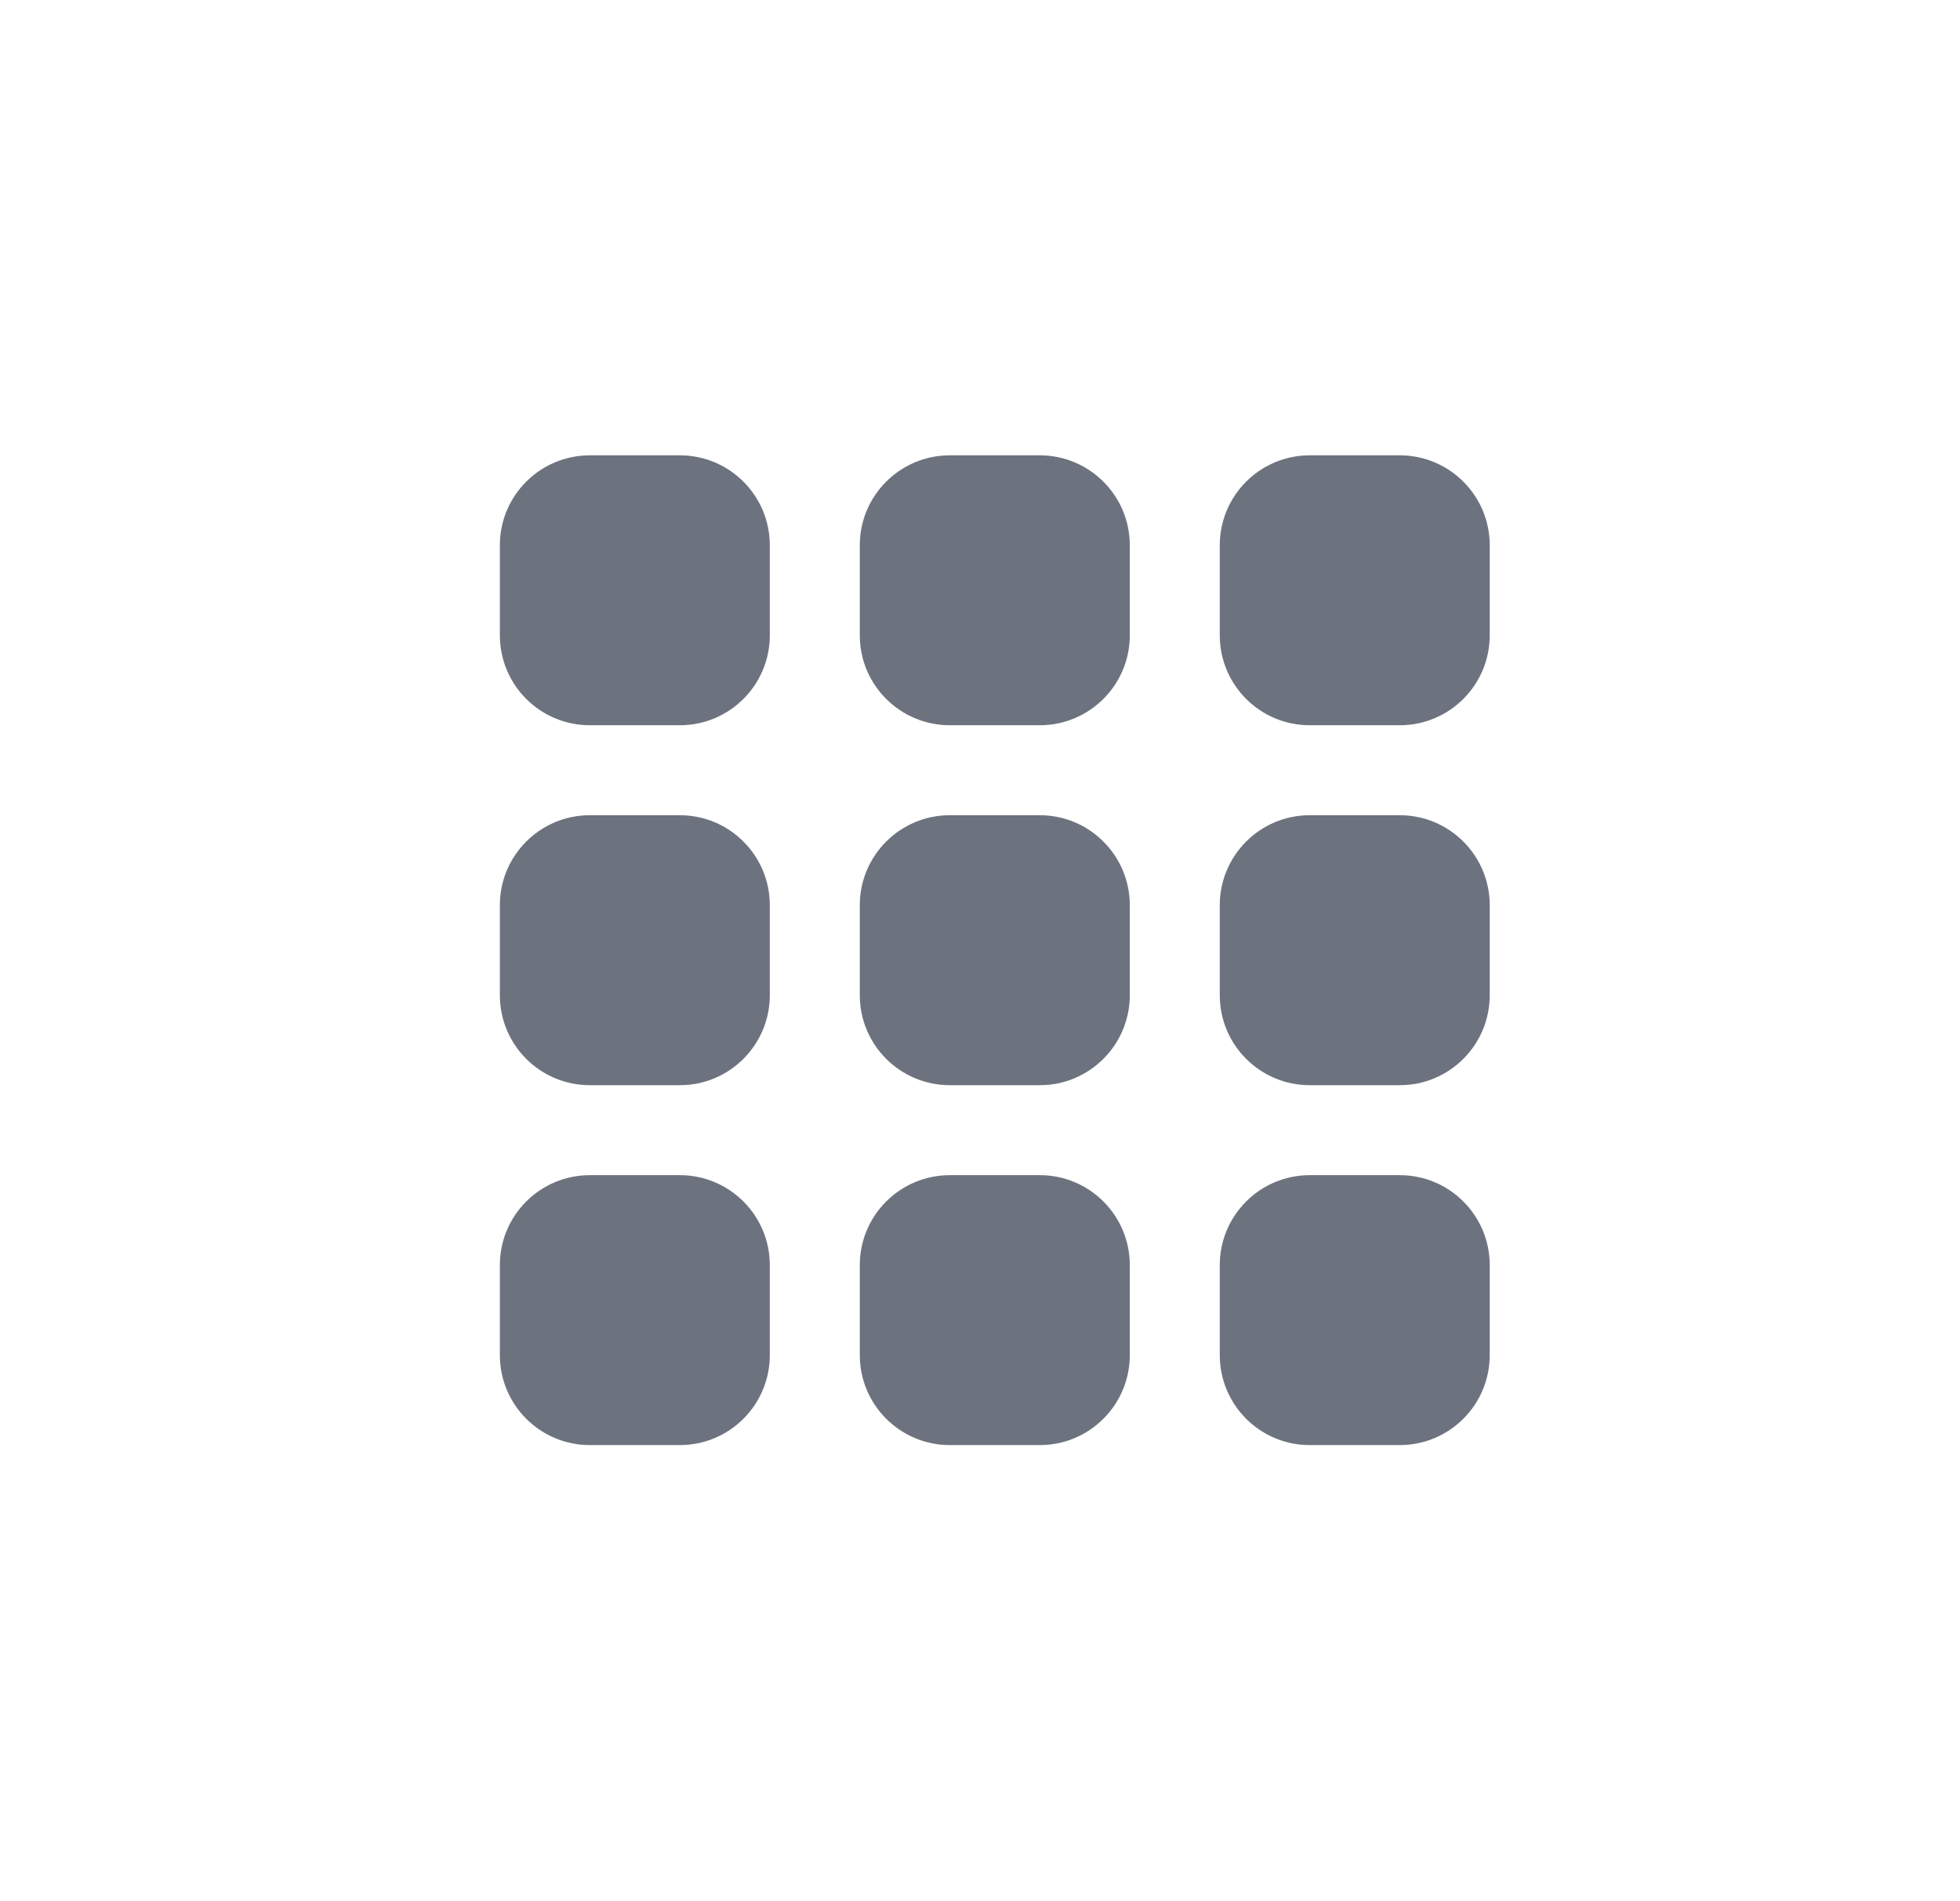
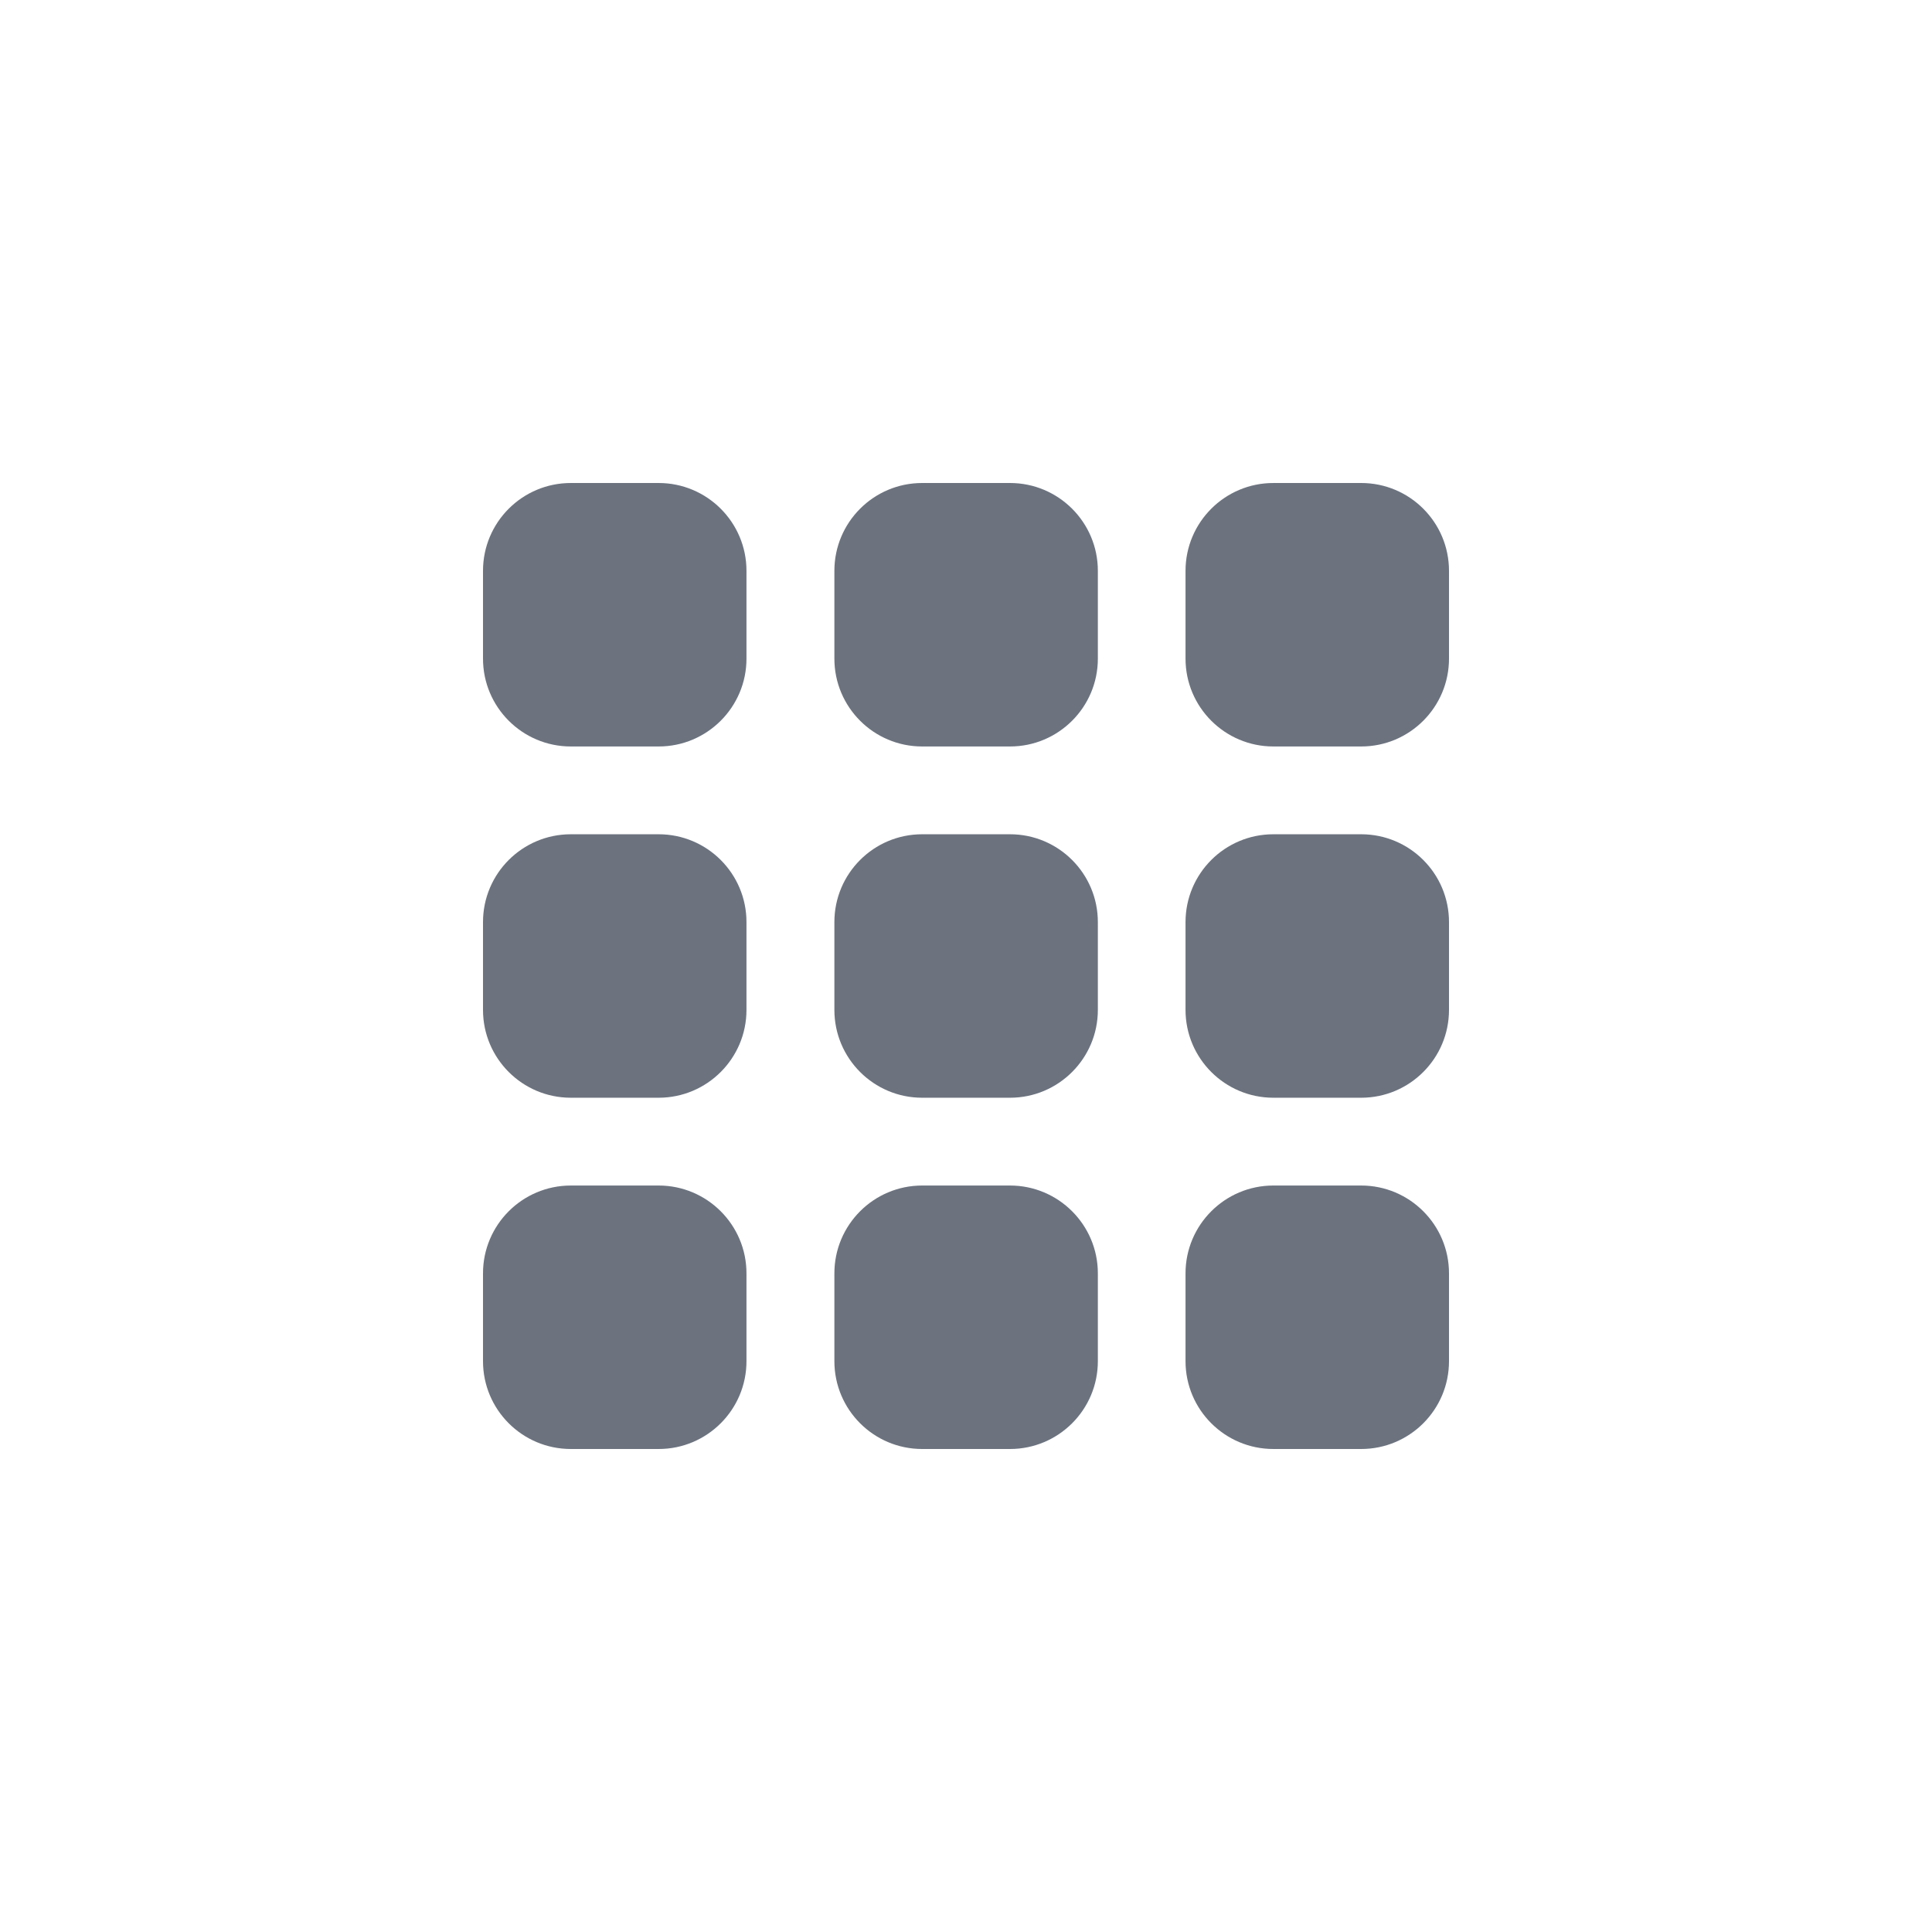
- <svg xmlns="http://www.w3.org/2000/svg" width="33" height="32" viewBox="0 0 33 32" fill="none">
-   <path fill-rule="evenodd" clip-rule="evenodd" d="M8.416 9.182C8.416 8.345 9.094 7.667 9.931 7.667H11.446C12.283 7.667 12.961 8.345 12.961 9.182V10.697C12.961 11.534 12.283 12.212 11.446 12.212H9.931C9.094 12.212 8.416 11.534 8.416 10.697V9.182ZM8.416 15.242C8.416 14.406 9.094 13.727 9.931 13.727H11.446C12.283 13.727 12.961 14.406 12.961 15.242V16.758C12.961 17.594 12.283 18.273 11.446 18.273H9.931C9.094 18.273 8.416 17.594 8.416 16.758V15.242ZM9.931 19.788C9.094 19.788 8.416 20.466 8.416 21.303V22.818C8.416 23.655 9.094 24.333 9.931 24.333H11.446C12.283 24.333 12.961 23.655 12.961 22.818V21.303C12.961 20.466 12.283 19.788 11.446 19.788H9.931ZM14.476 9.182C14.476 8.345 15.155 7.667 15.991 7.667H17.506C18.343 7.667 19.022 8.345 19.022 9.182V10.697C19.022 11.534 18.343 12.212 17.506 12.212H15.991C15.155 12.212 14.476 11.534 14.476 10.697V9.182ZM15.992 13.727C15.155 13.727 14.476 14.406 14.476 15.242V16.758C14.476 17.594 15.155 18.273 15.992 18.273H17.507C18.343 18.273 19.022 17.594 19.022 16.758V15.242C19.022 14.406 18.343 13.727 17.507 13.727H15.992ZM14.476 21.303C14.476 20.466 15.155 19.788 15.992 19.788H17.507C18.343 19.788 19.022 20.466 19.022 21.303V22.818C19.022 23.655 18.343 24.333 17.507 24.333H15.992C15.155 24.333 14.476 23.655 14.476 22.818V21.303ZM22.052 7.667C21.215 7.667 20.537 8.345 20.537 9.182V10.697C20.537 11.534 21.215 12.212 22.052 12.212H23.567C24.404 12.212 25.082 11.534 25.082 10.697V9.182C25.082 8.345 24.404 7.667 23.567 7.667H22.052ZM20.537 15.242C20.537 14.406 21.215 13.727 22.052 13.727H23.567C24.404 13.727 25.082 14.406 25.082 15.242V16.758C25.082 17.594 24.404 18.273 23.567 18.273H22.052C21.215 18.273 20.537 17.594 20.537 16.758V15.242ZM22.052 19.788C21.215 19.788 20.537 20.466 20.537 21.303V22.818C20.537 23.655 21.215 24.333 22.052 24.333H23.567C24.404 24.333 25.082 23.655 25.082 22.818V21.303C25.082 20.466 24.404 19.788 23.567 19.788H22.052Z" fill="#6C737F" />
+ <svg xmlns="http://www.w3.org/2000/svg" width="32" height="32" viewBox="0 0 32 32" fill="none">
+   <path fill-rule="evenodd" clip-rule="evenodd" d="M8 9.455C8 8.651 8.651 8 9.455 8H10.909C11.712 8 12.364 8.651 12.364 9.455V10.909C12.364 11.712 11.712 12.364 10.909 12.364H9.455C8.651 12.364 8 11.712 8 10.909V9.455ZM8 15.273C8 14.469 8.651 13.818 9.455 13.818H10.909C11.712 13.818 12.364 14.469 12.364 15.273V16.727C12.364 17.53 11.712 18.182 10.909 18.182H9.455C8.651 18.182 8 17.53 8 16.727V15.273ZM9.455 19.636C8.651 19.636 8 20.288 8 21.091V22.545C8 23.349 8.651 24 9.455 24H10.909C11.712 24 12.364 23.349 12.364 22.545V21.091C12.364 20.288 11.712 19.636 10.909 19.636H9.455ZM13.82 9.455C13.82 8.651 14.471 8 15.274 8H16.729C17.532 8 18.184 8.651 18.184 9.455V10.909C18.184 11.712 17.532 12.364 16.729 12.364H15.274C14.471 12.364 13.82 11.712 13.82 10.909V9.455ZM15.274 13.818C14.471 13.818 13.82 14.469 13.82 15.273V16.727C13.82 17.53 14.471 18.182 15.274 18.182H16.729C17.532 18.182 18.184 17.53 18.184 16.727V15.273C18.184 14.469 17.532 13.818 16.729 13.818H15.274ZM13.82 21.091C13.82 20.288 14.471 19.636 15.274 19.636H16.729C17.532 19.636 18.184 20.288 18.184 21.091V22.545C18.184 23.349 17.532 24 16.729 24H15.274C14.471 24 13.82 23.349 13.82 22.545V21.091ZM21.091 8C20.288 8 19.636 8.651 19.636 9.455V10.909C19.636 11.712 20.288 12.364 21.091 12.364H22.545C23.349 12.364 24 11.712 24 10.909V9.455C24 8.651 23.349 8 22.545 8H21.091ZM19.636 15.273C19.636 14.469 20.288 13.818 21.091 13.818H22.545C23.349 13.818 24 14.469 24 15.273V16.727C24 17.53 23.349 18.182 22.545 18.182H21.091C20.288 18.182 19.636 17.53 19.636 16.727V15.273ZM21.091 19.636C20.288 19.636 19.636 20.288 19.636 21.091V22.545C19.636 23.349 20.288 24 21.091 24H22.545C23.349 24 24 23.349 24 22.545V21.091C24 20.288 23.349 19.636 22.545 19.636H21.091Z" fill="#6C737F" />
</svg>
